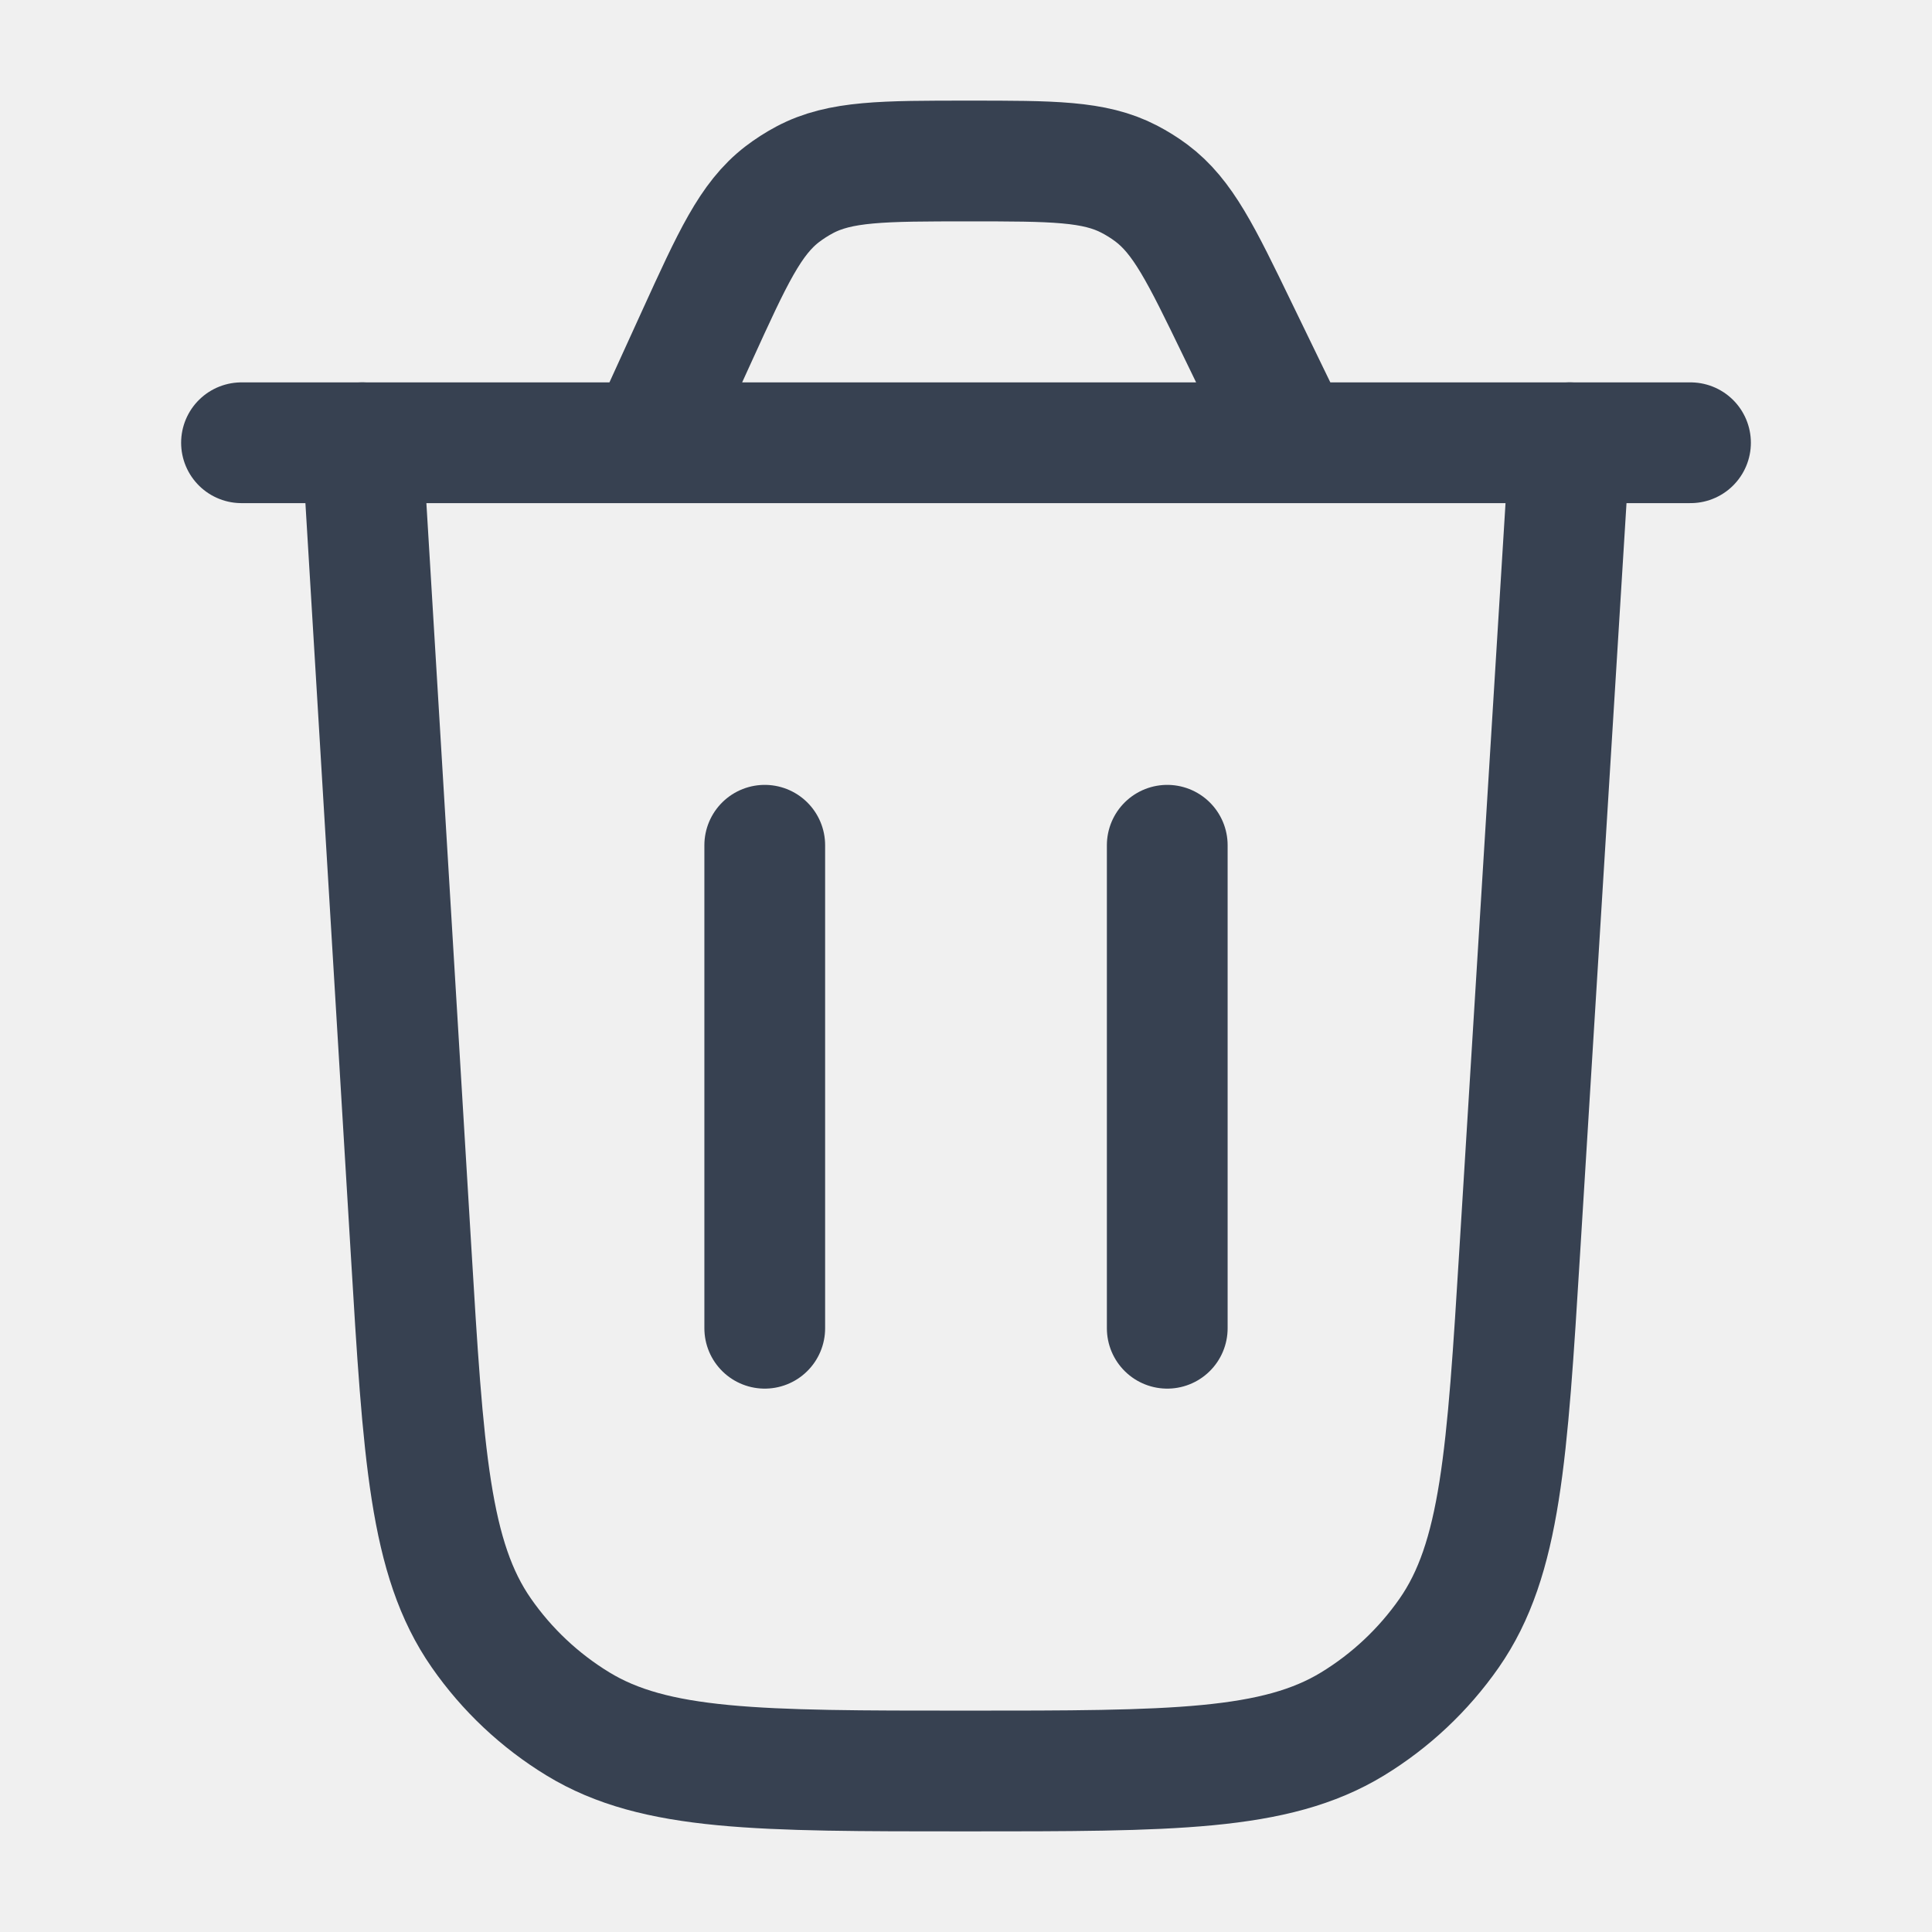
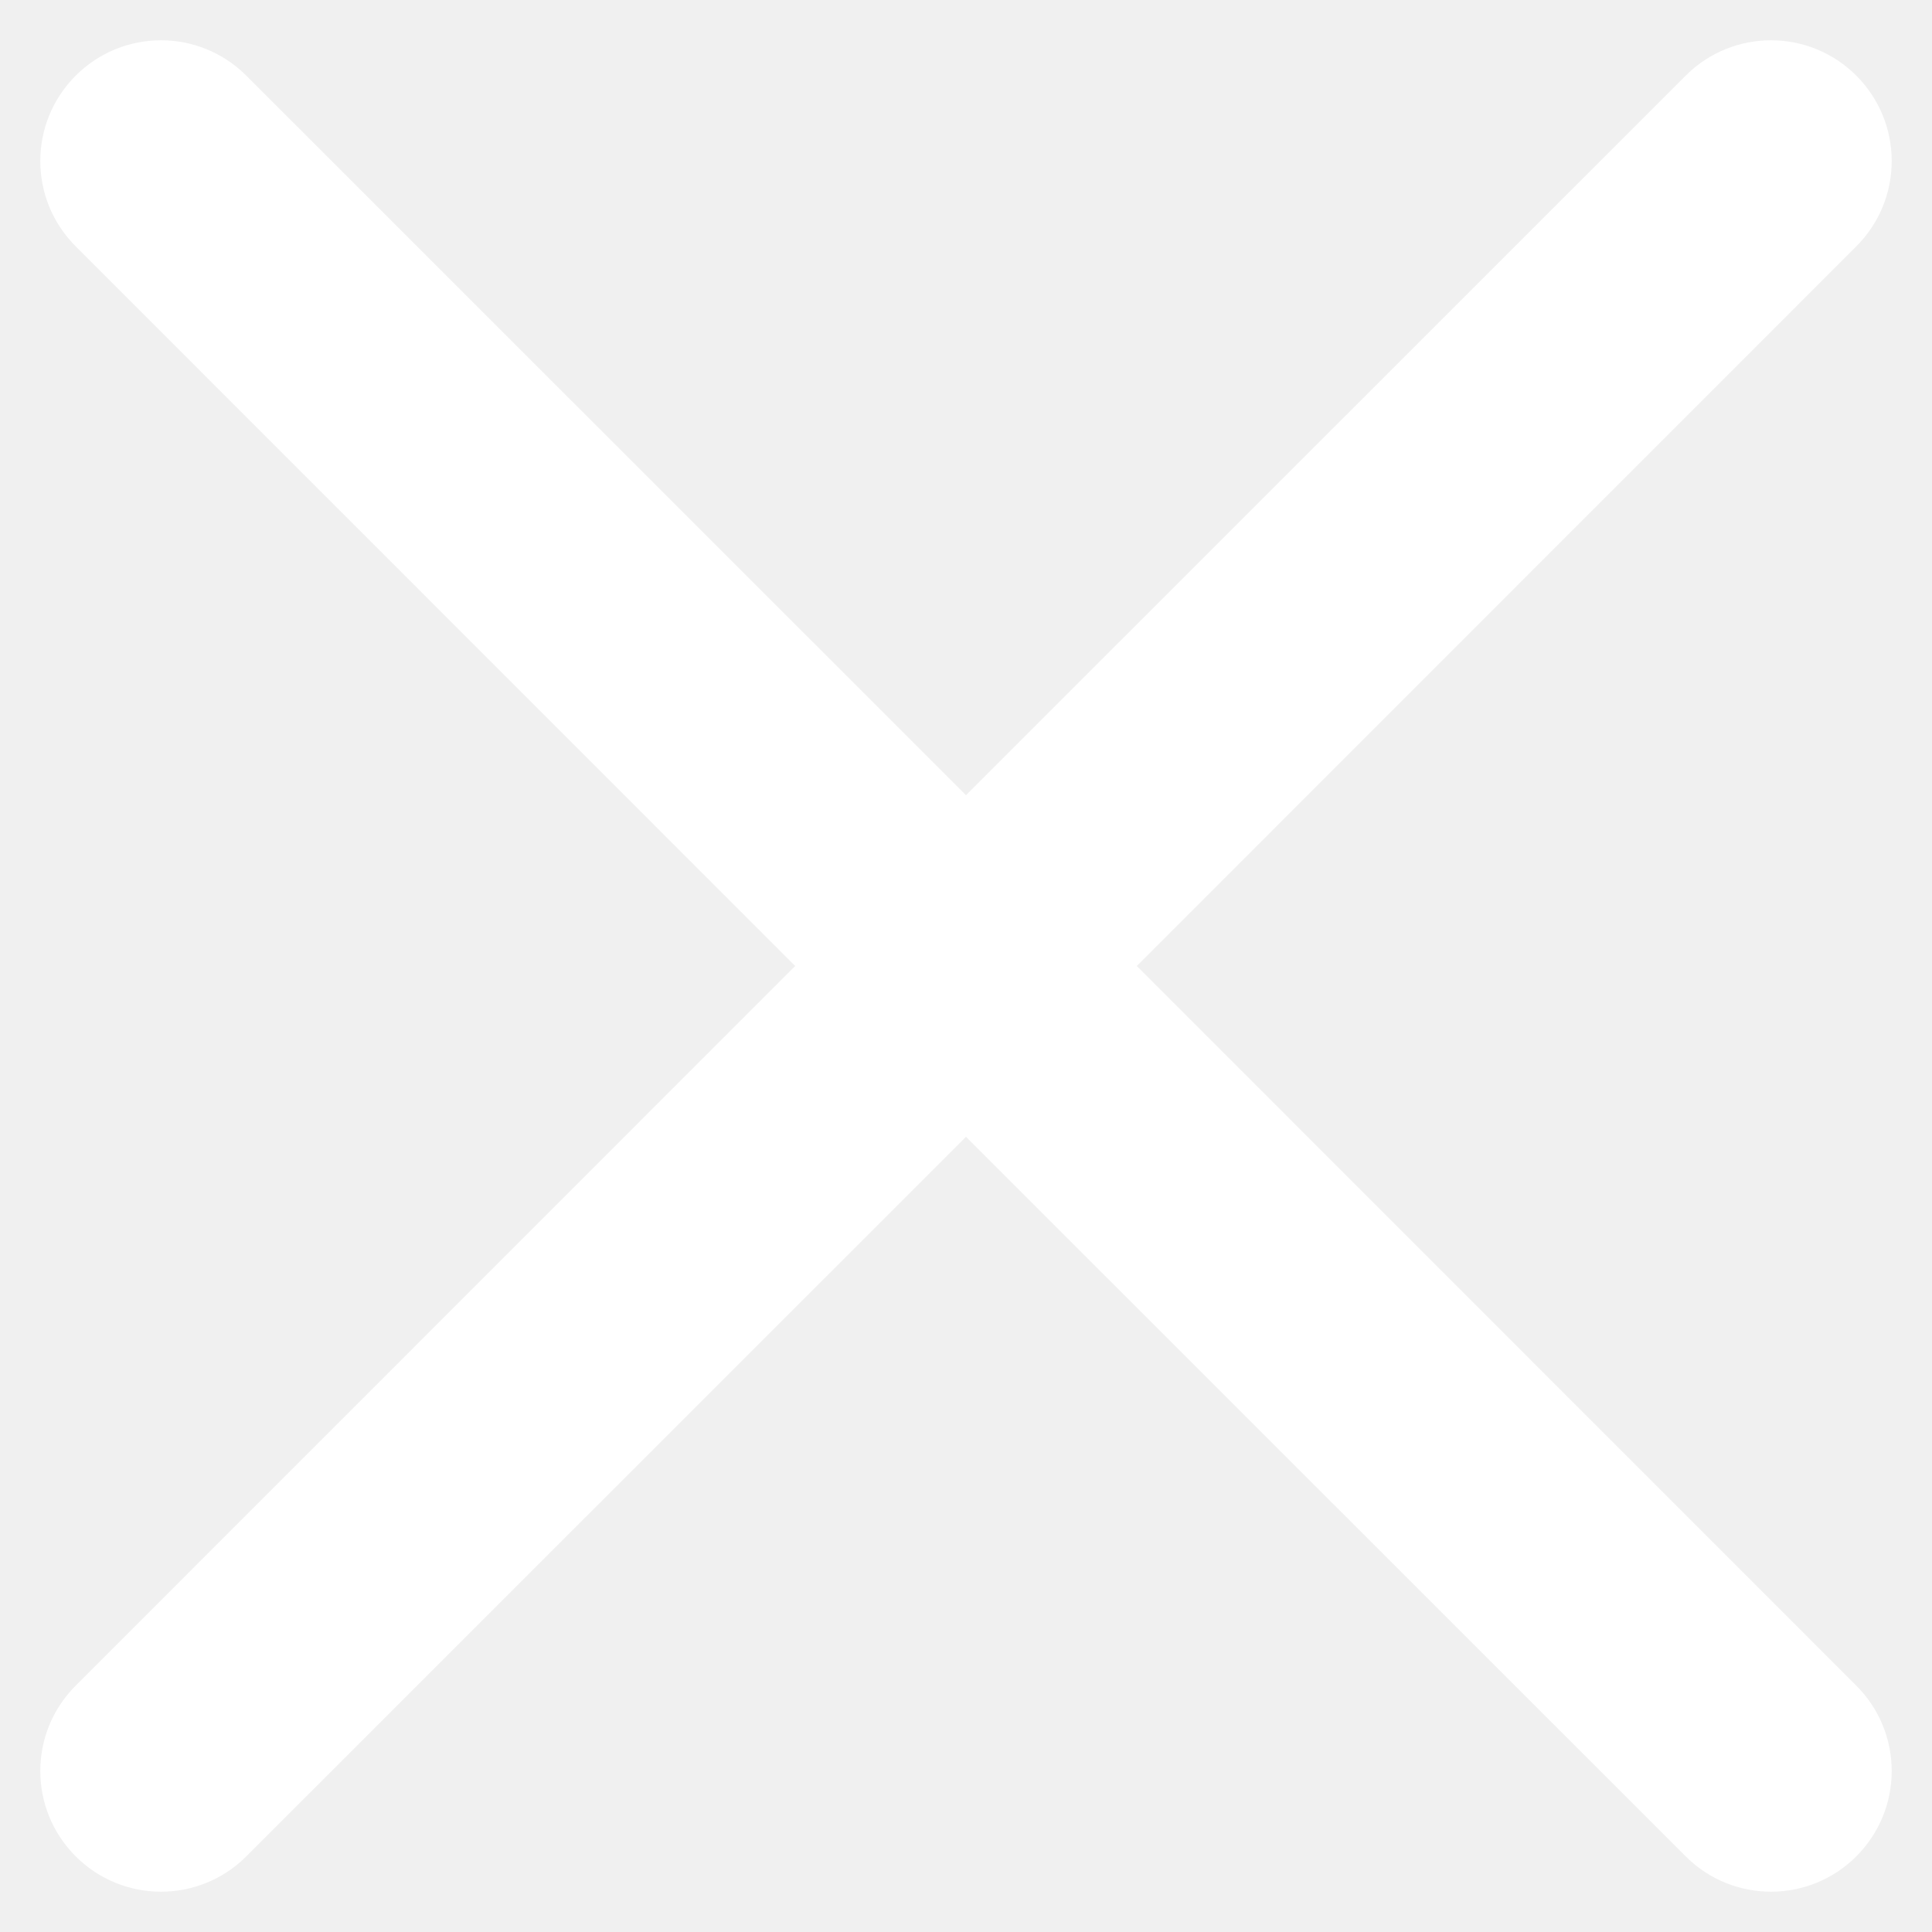
- <svg xmlns="http://www.w3.org/2000/svg" viewBox="0 0 24 24" width="16" height="16" color="#374151" fill="none">
-   <path d="M19.5 5.5L18.88 15.525C18.722 18.086 18.643 19.367 18.001 20.288C17.683 20.743 17.275 21.127 16.801 21.416C15.842 22 14.559 22 11.993 22C9.423 22 8.138 22 7.179 21.415C6.705 21.126 6.296 20.741 5.979 20.285C5.337 19.363 5.259 18.08 5.105 15.515L4.5 5.5" stroke="currentColor" stroke-width="1.5" stroke-linecap="round" />
-   <path d="M3 5.5H21M16.056 5.5L15.373 4.092C14.92 3.156 14.693 2.689 14.302 2.397C14.215 2.332 14.123 2.275 14.027 2.225C13.594 2 13.074 2 12.034 2C10.969 2 10.436 2 9.996 2.234C9.898 2.286 9.805 2.346 9.717 2.413C9.322 2.717 9.101 3.202 8.659 4.171L8.053 5.5" stroke="currentColor" stroke-width="1.5" stroke-linecap="round" />
-   <path d="M9.5 16.5L9.5 10.5" stroke="currentColor" stroke-width="1.5" stroke-linecap="round" />
-   <path d="M14.5 16.5L14.5 10.5" stroke="currentColor" stroke-width="1.5" stroke-linecap="round" />
+ <svg xmlns="http://www.w3.org/2000/svg" width="12" height="12" viewBox="0 0 12 12" fill="none">
+   <path fill-rule="evenodd" clip-rule="evenodd" d="M0.47 0.47C0.763 0.177 1.237 0.177 1.53 0.47L6 4.939L10.47 0.47C10.763 0.177 11.237 0.177 11.53 0.47C11.823 0.763 11.823 1.237 11.53 1.53L7.061 6L11.53 10.47C11.823 10.763 11.823 11.237 11.53 11.53C11.237 11.823 10.763 11.823 10.47 11.53L6 7.061L1.53 11.53C1.237 11.823 0.763 11.823 0.47 11.53C0.177 11.237 0.177 10.763 0.47 10.47L4.939 6L0.47 1.53C0.177 1.237 0.177 0.763 0.47 0.47Z" fill="white" />
</svg>
